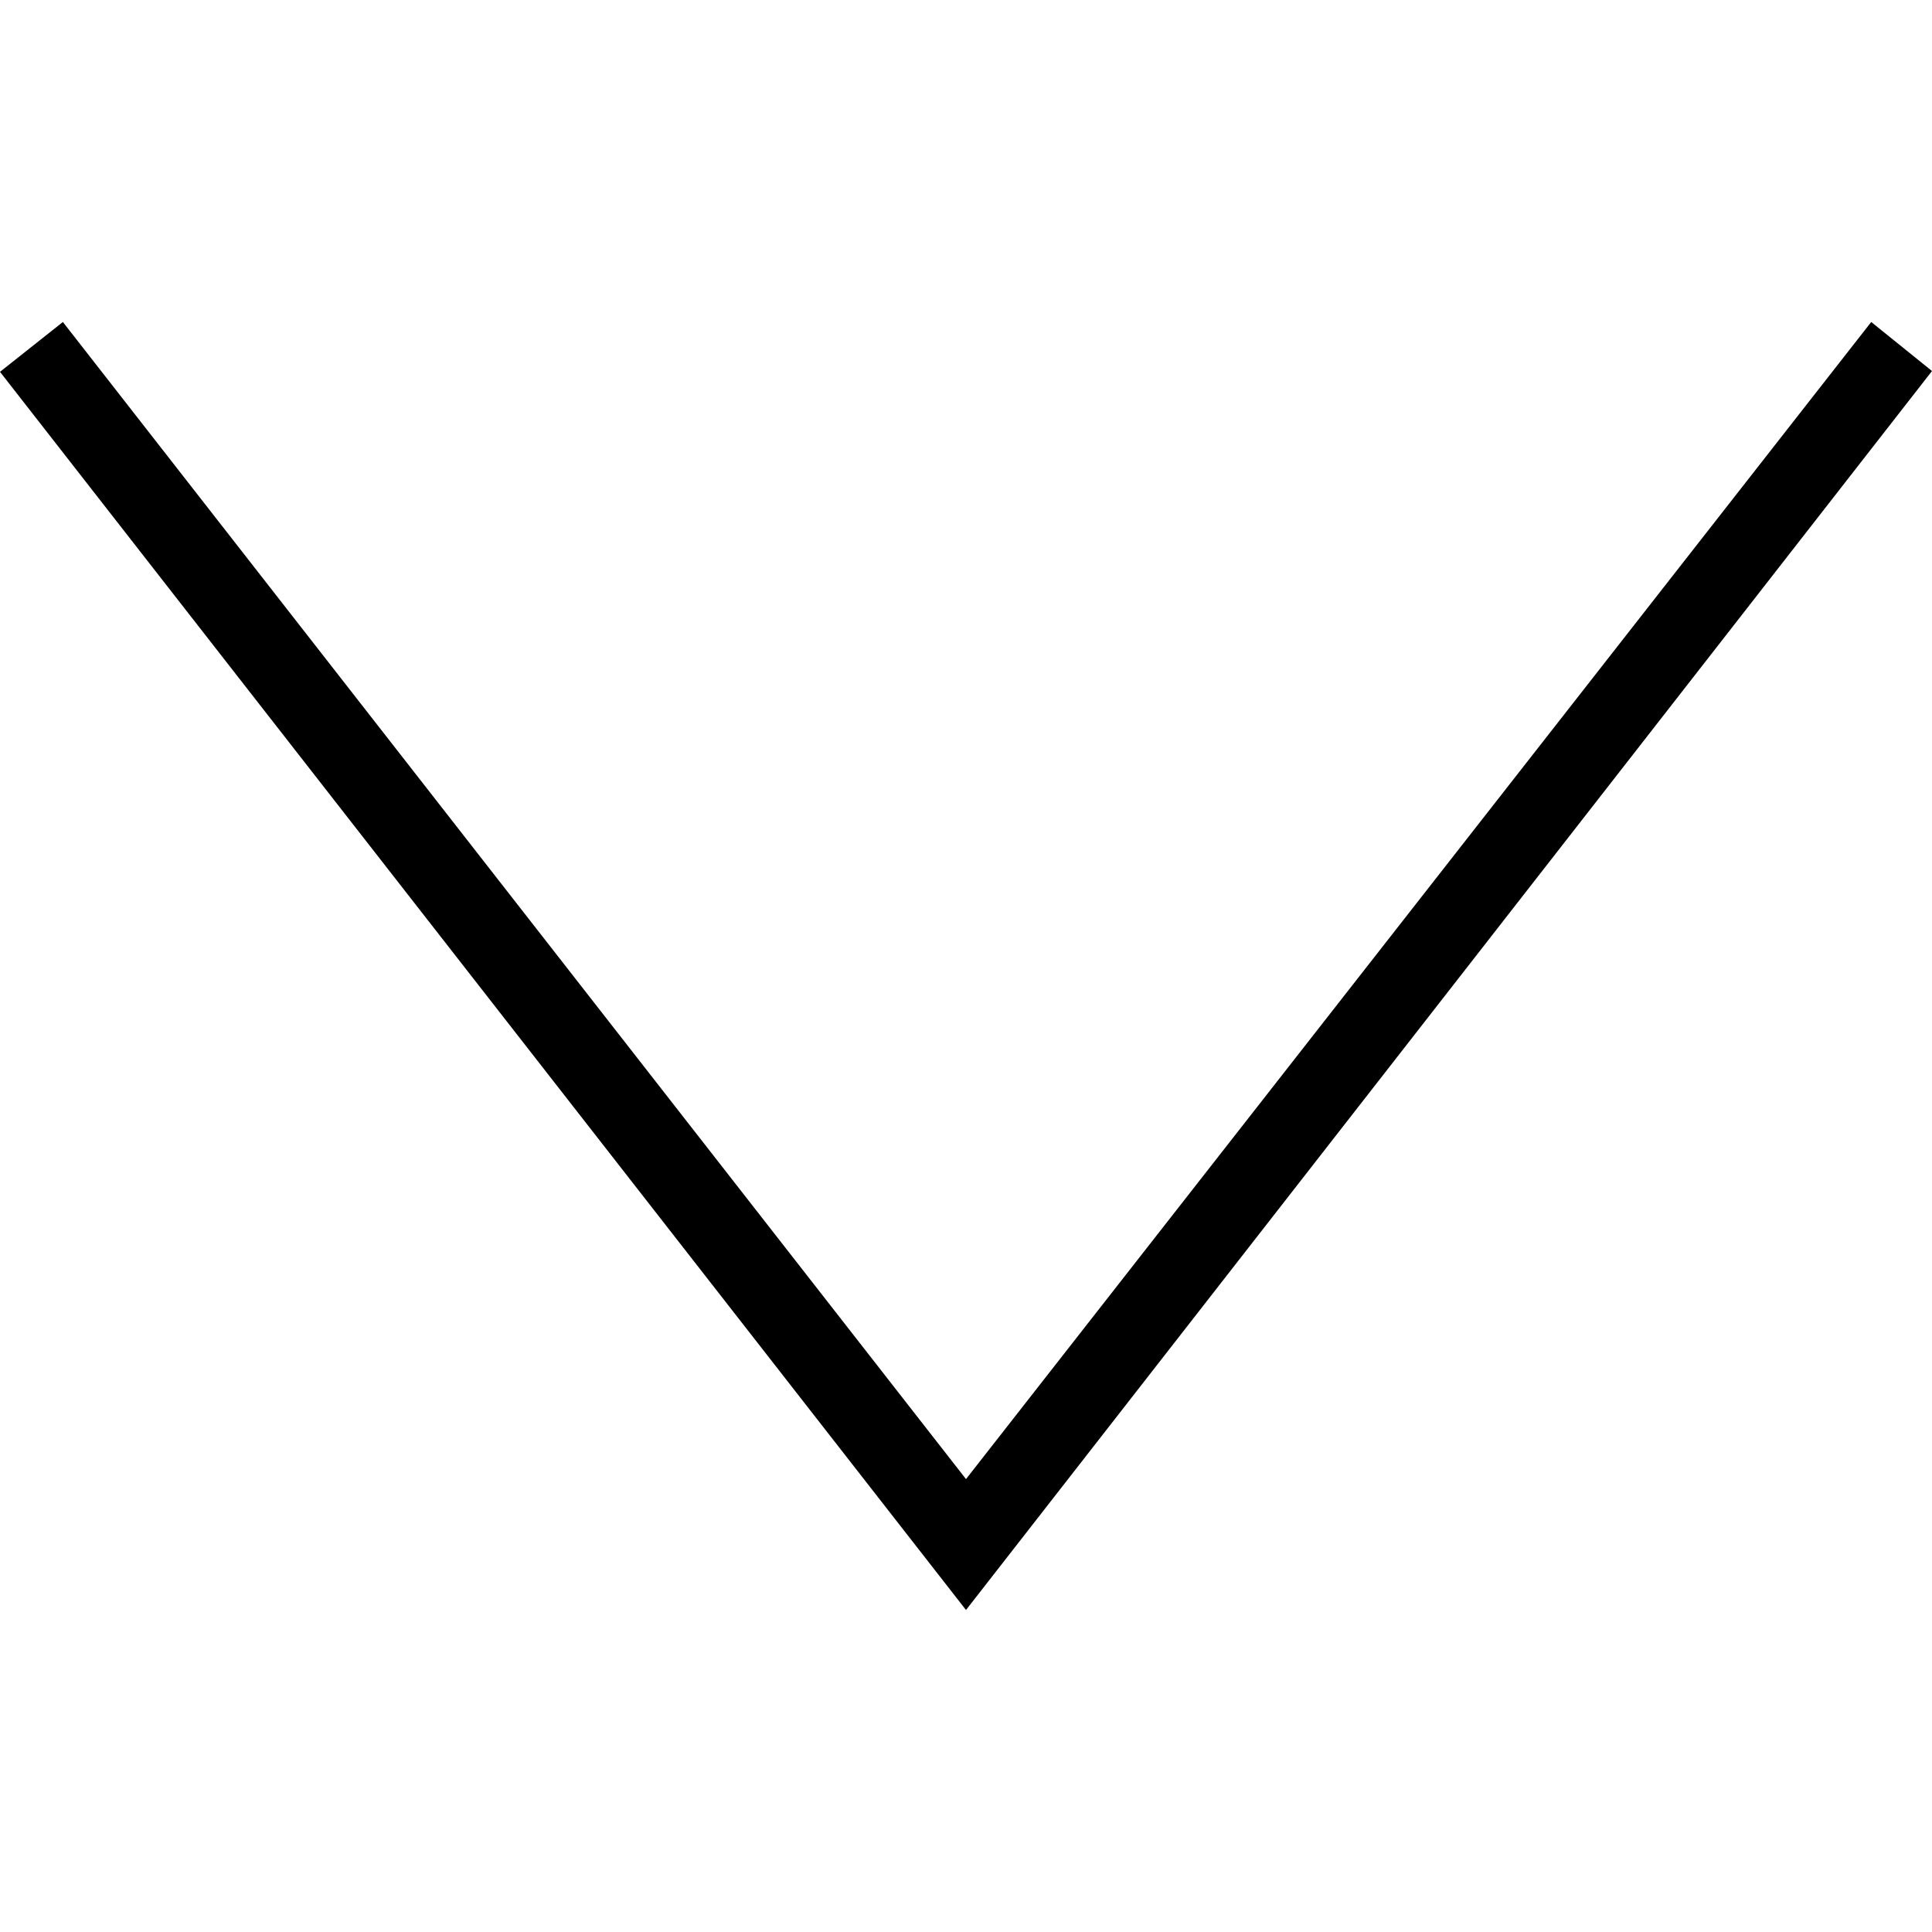
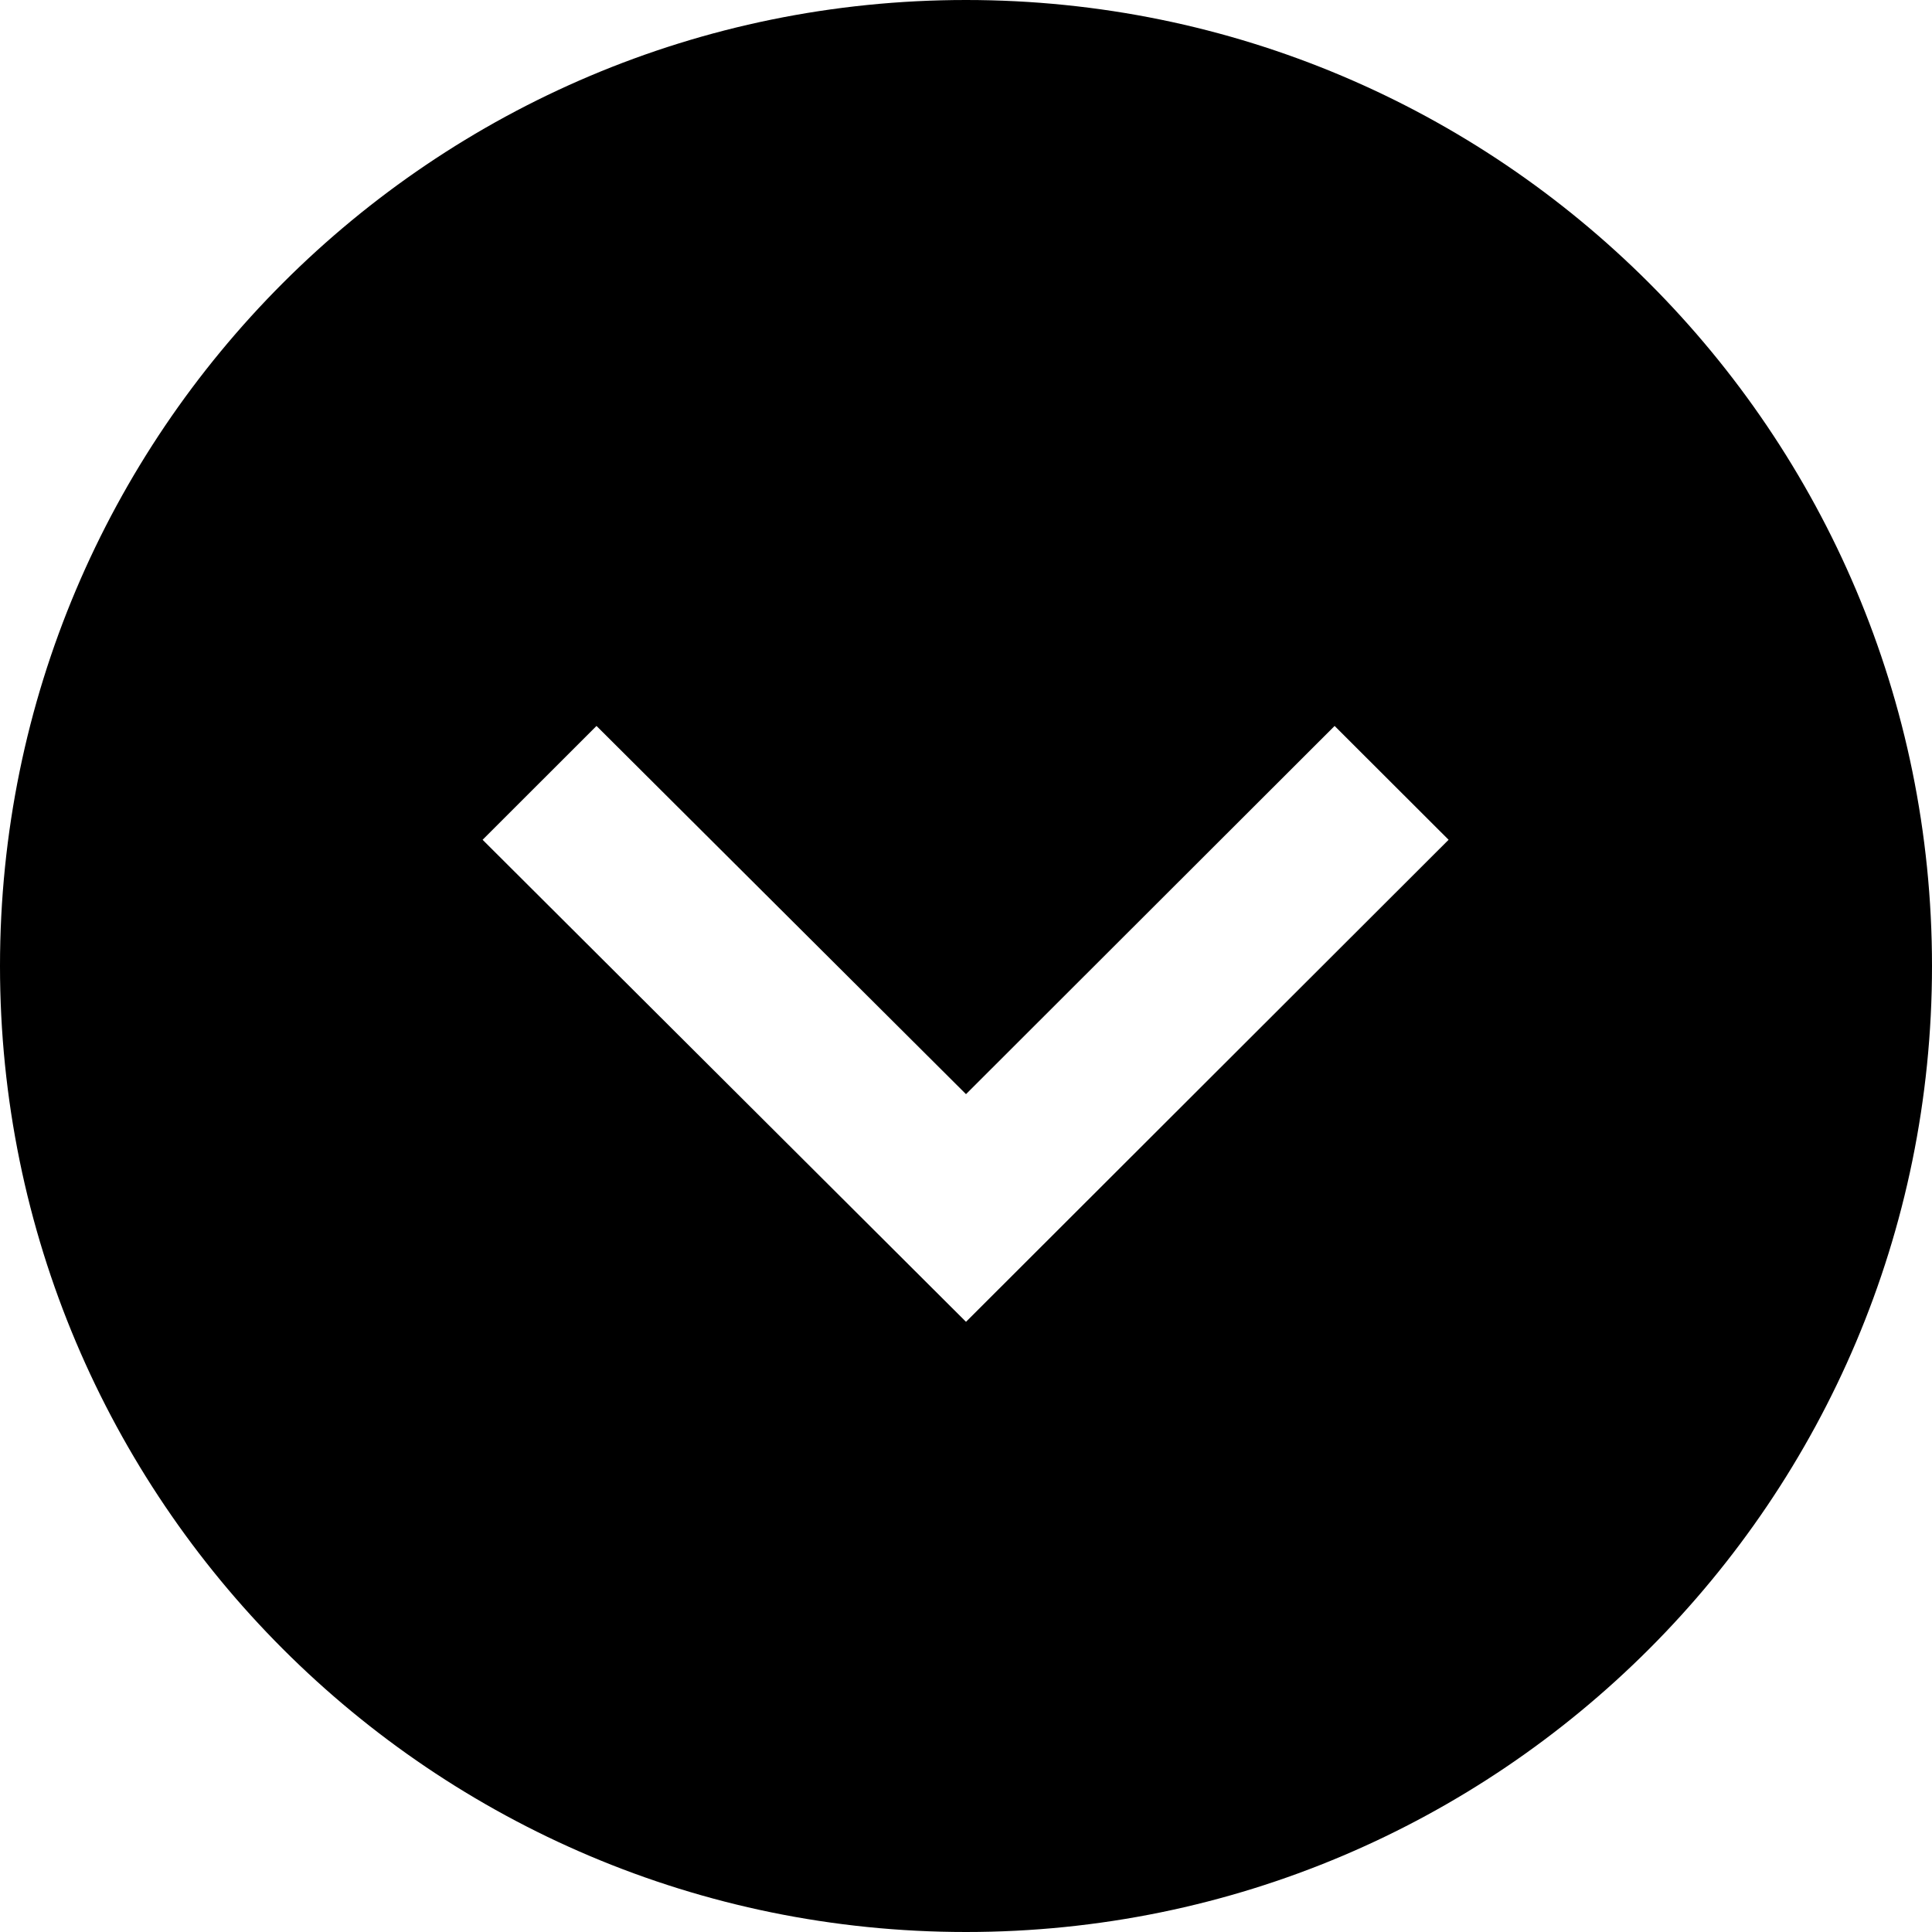
- <svg xmlns="http://www.w3.org/2000/svg" width="24" height="24" fill-rule="evenodd" clip-rule="evenodd">
-   <path d="M23.245 4l-11.245 14.374-11.219-14.374-.781.619 12 15.381 12-15.391-.755-.609z" />
+ <svg xmlns="http://www.w3.org/2000/svg" width="24" height="24" viewBox="0 0 24 24">
+   <path d="M24 12c0-6.627-5.373-12-12-12s-12 5.373-12 12 5.373 12 12 12 12-5.373 12-12zm-18.005-1.568l1.415-1.414 4.59 4.574 4.579-4.574 1.416 1.414-5.995 5.988-6.005-5.988z" />
</svg>
